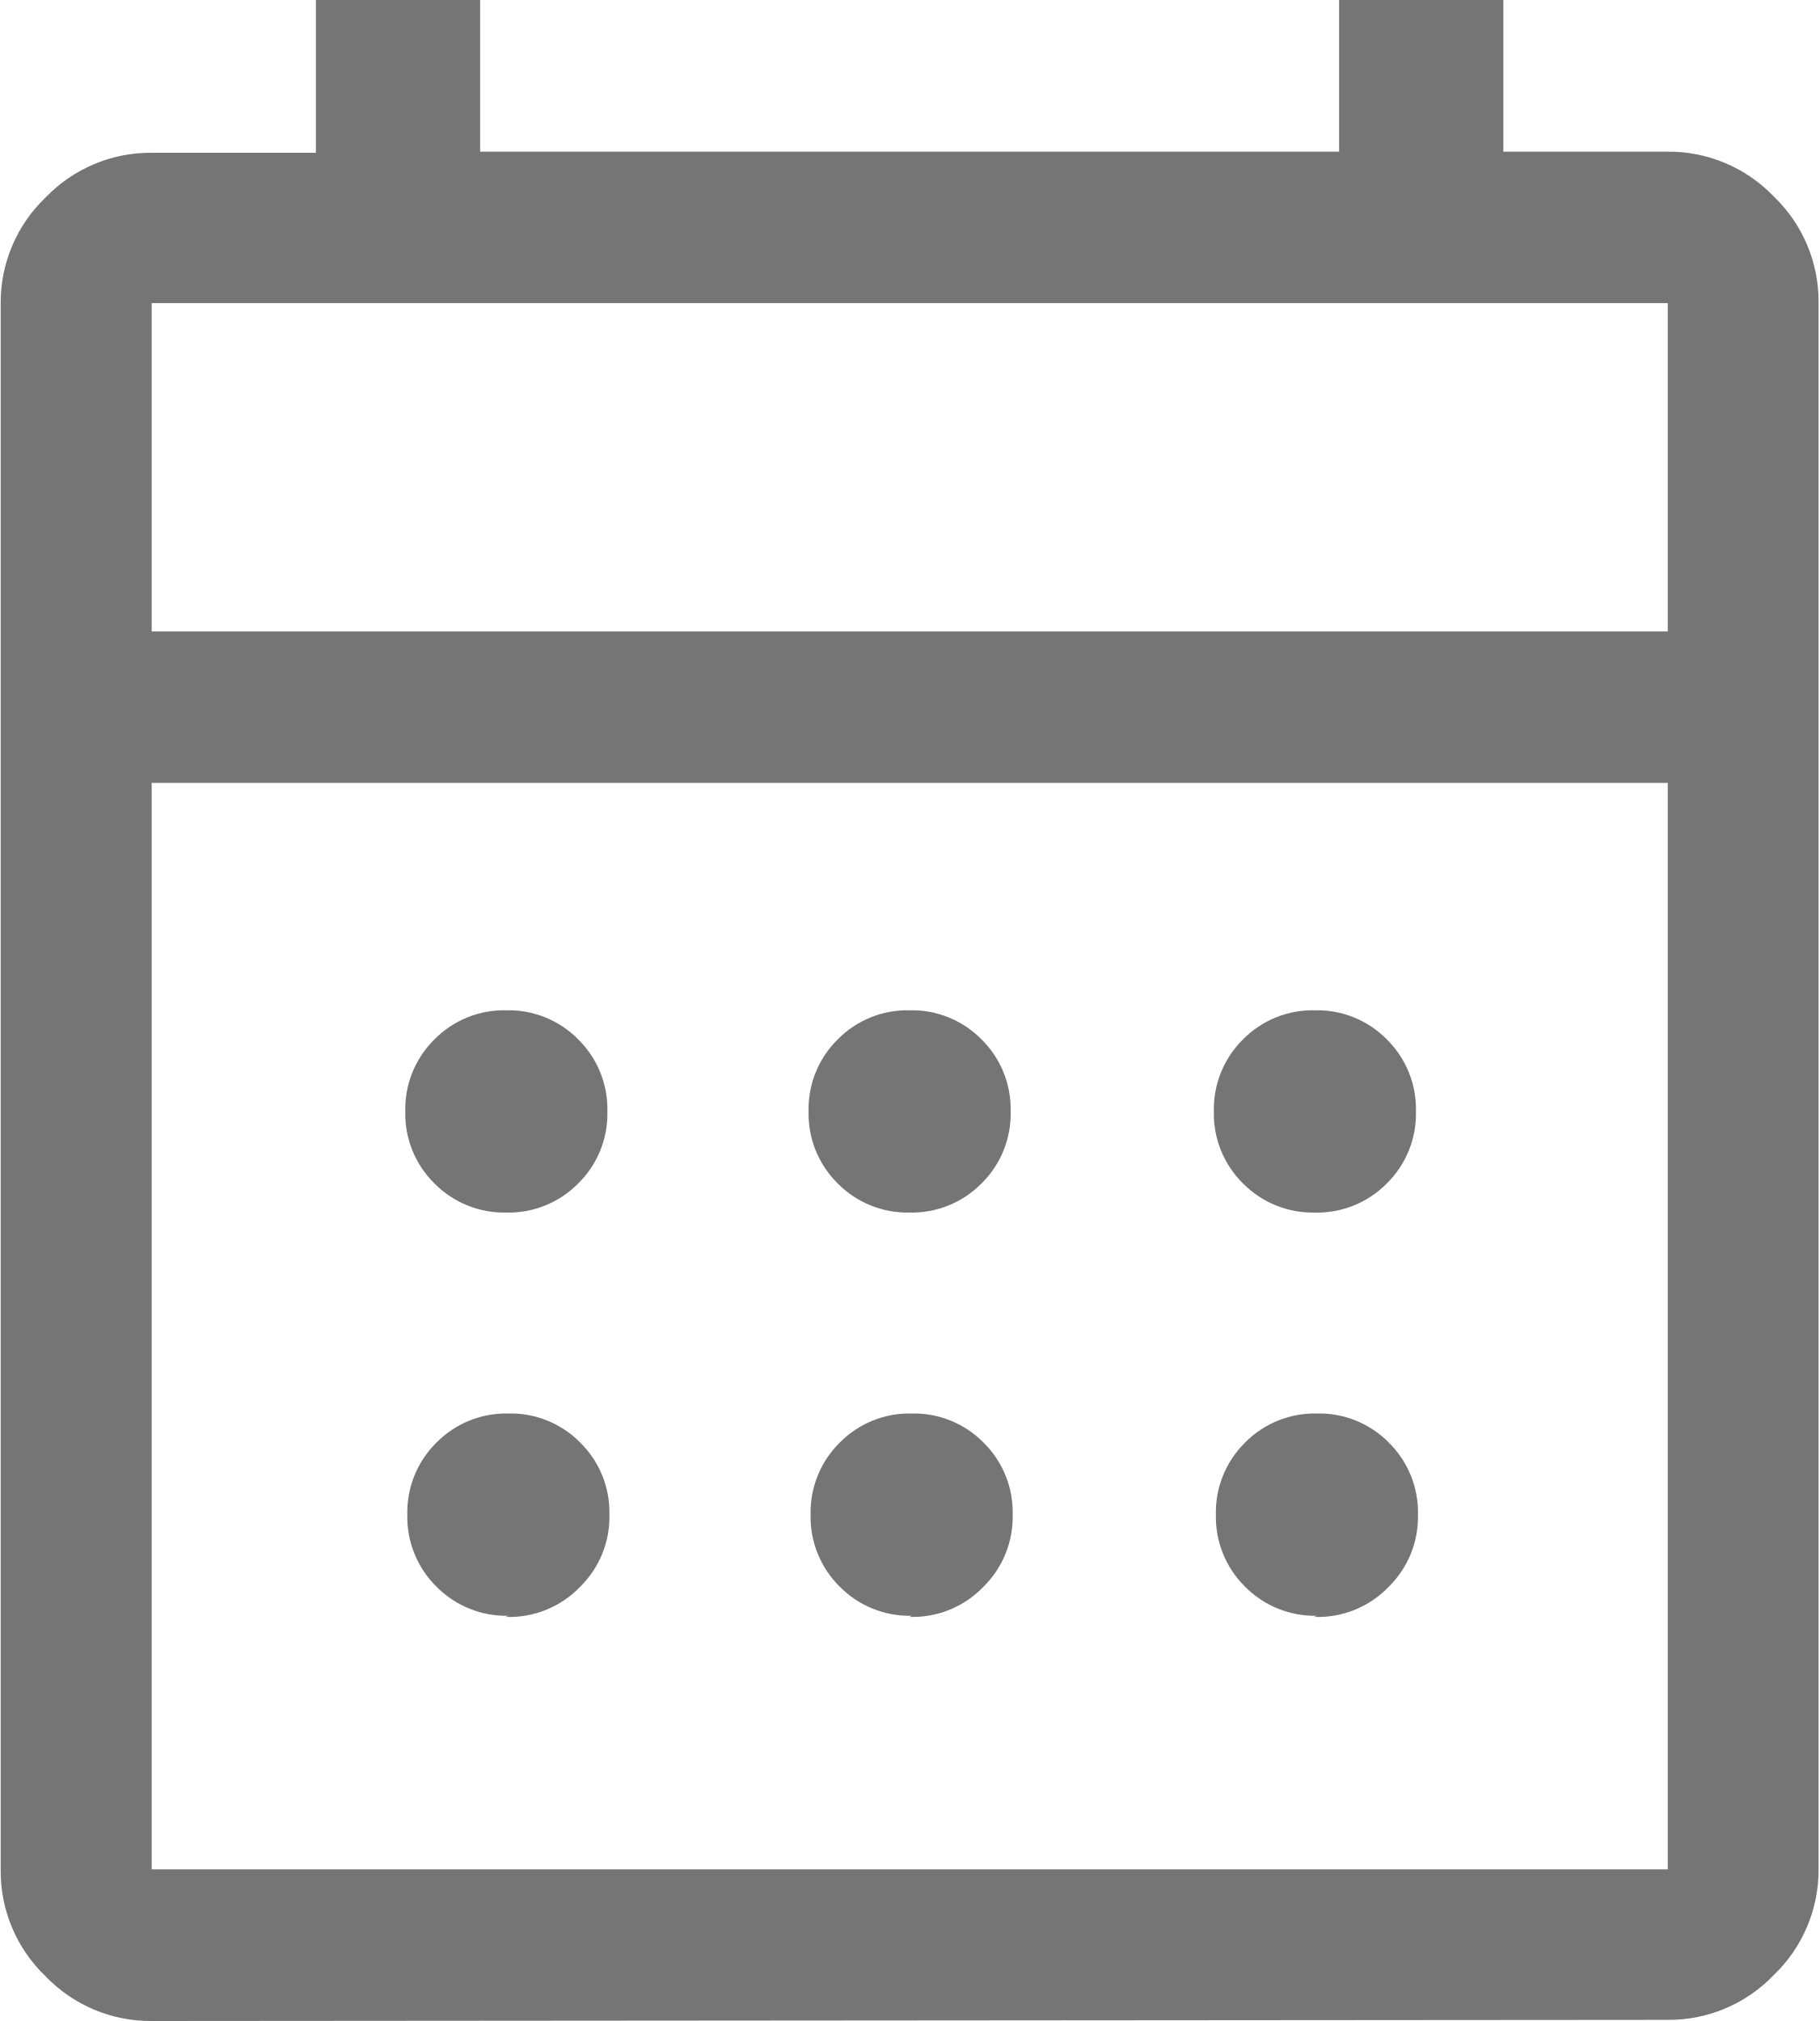
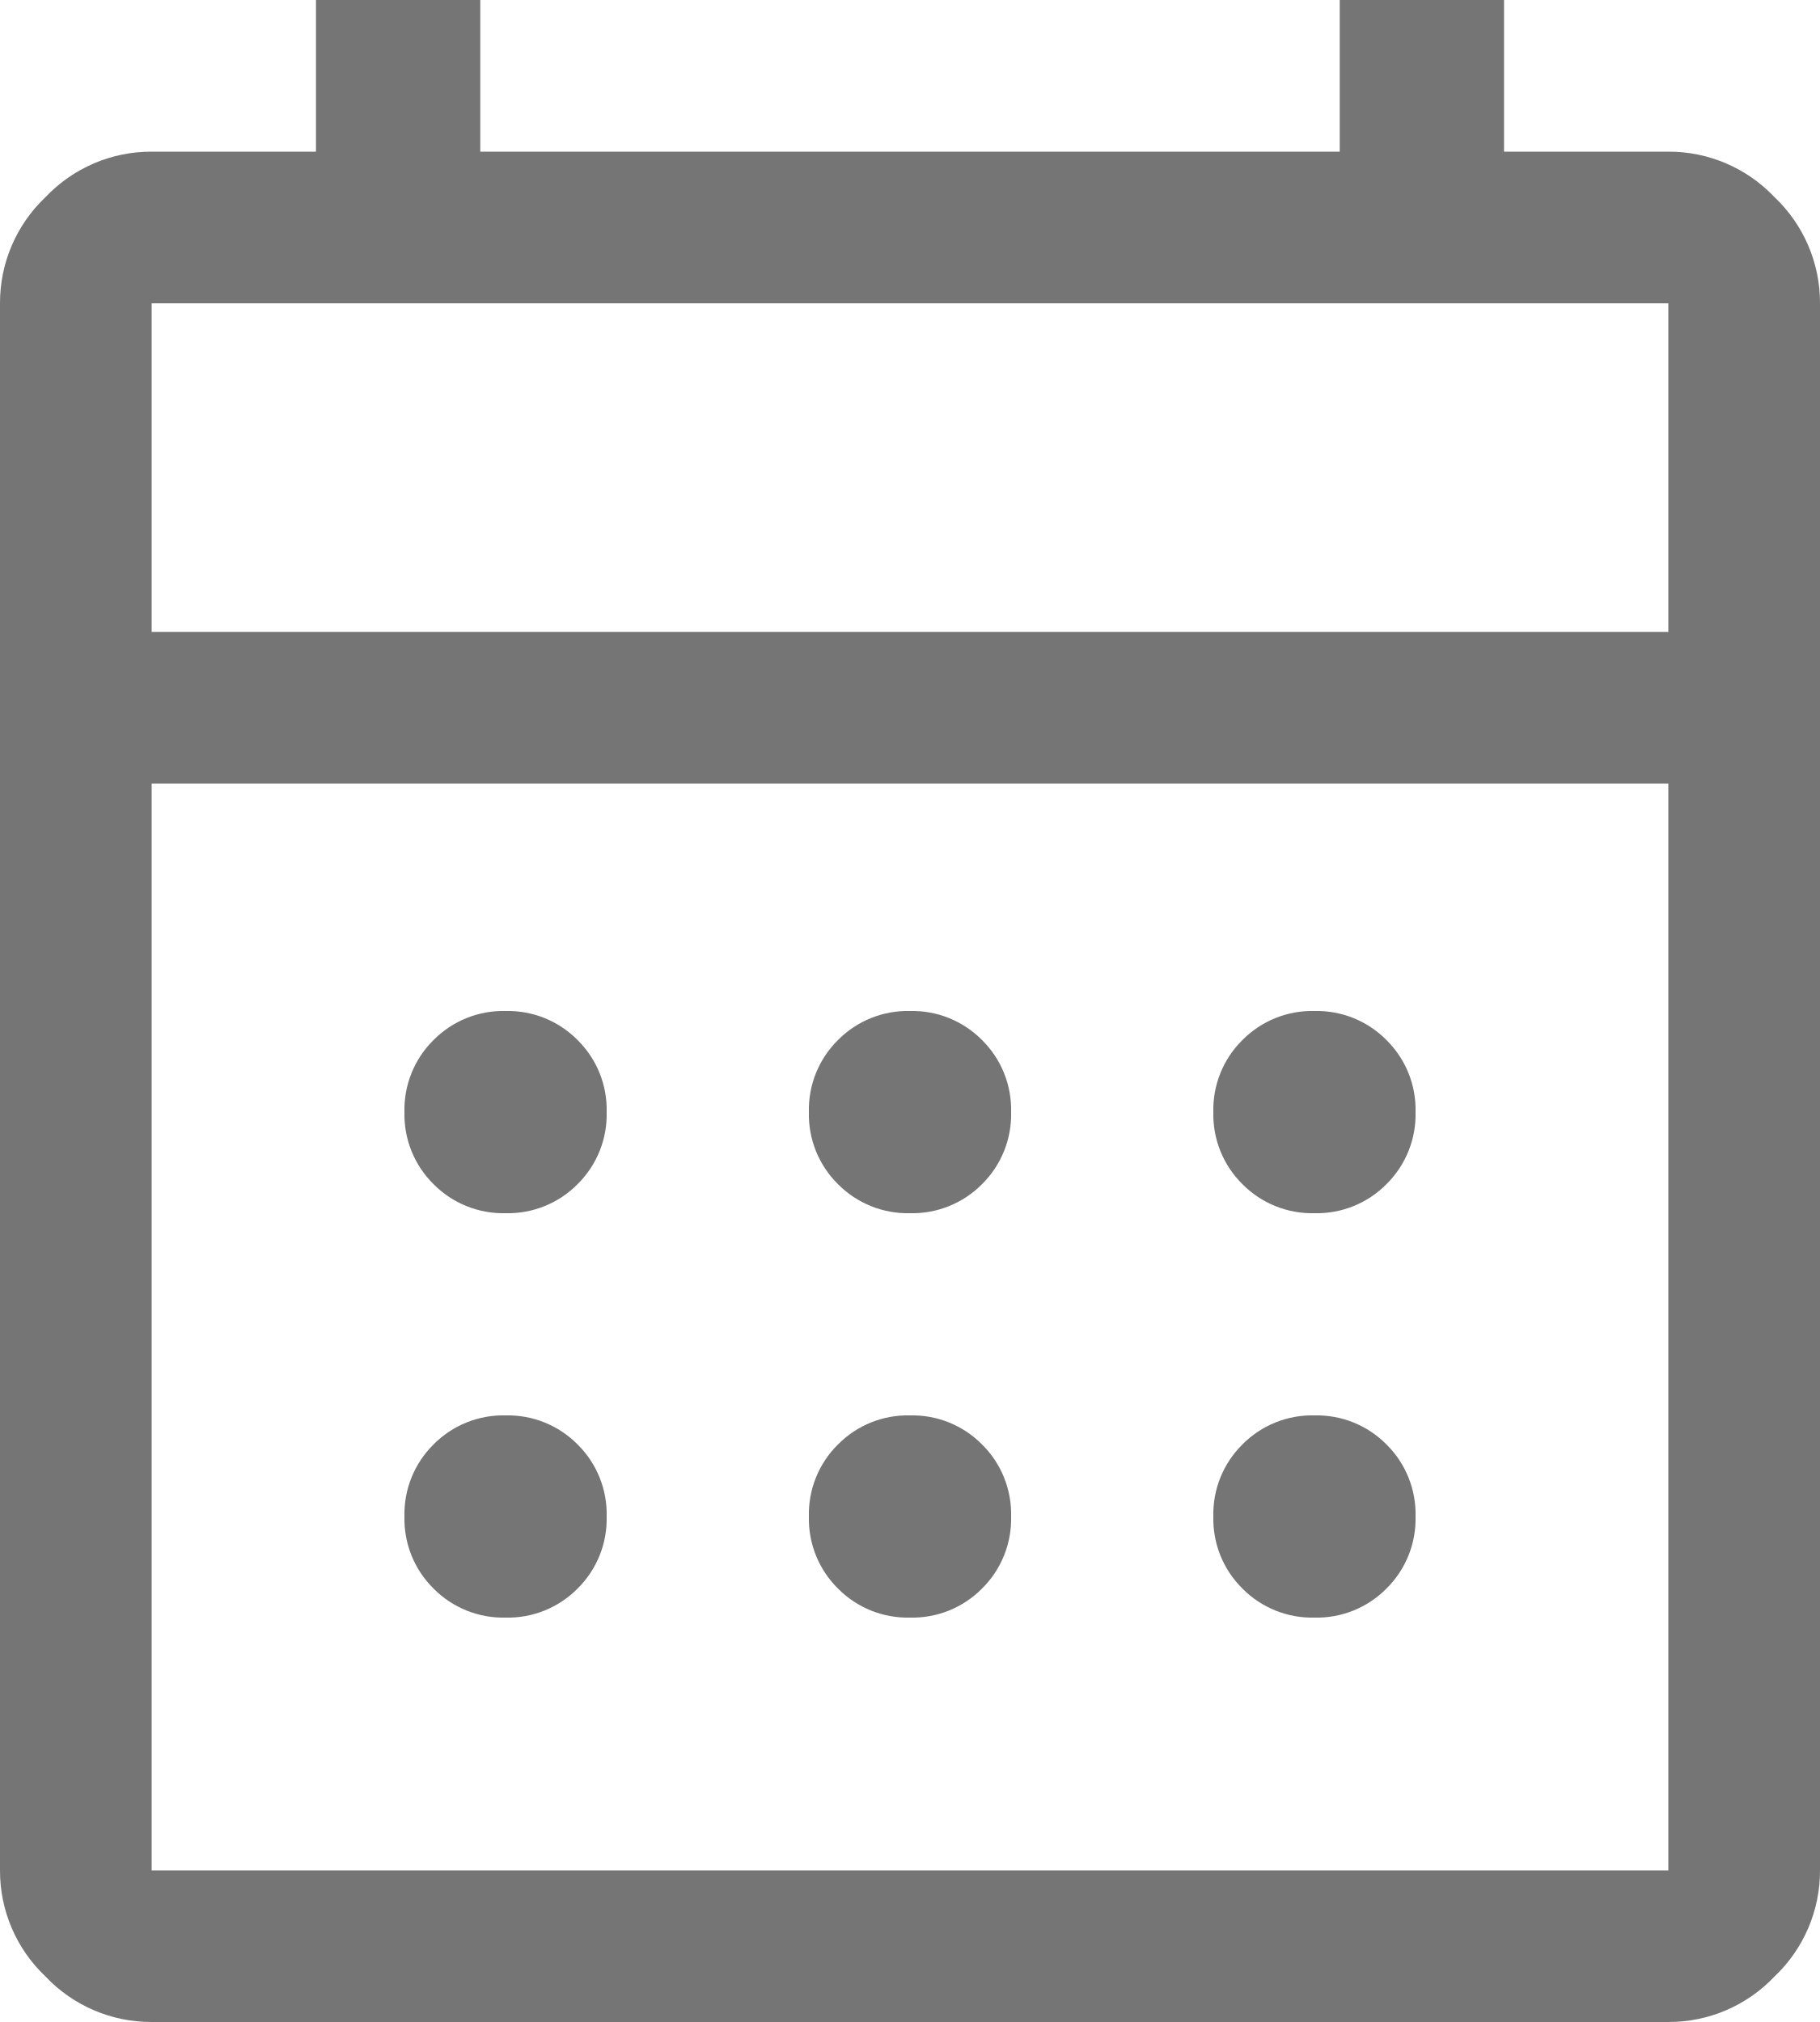
- <svg xmlns="http://www.w3.org/2000/svg" width="8.12" height="9.022" viewBox="0 0 8.12 9.022">
-   <path id="calendar_month_FILL0_wght400_GRAD0_opsz48" d="M120.677-870.978a.649.649,0,0,1-.474-.2.649.649,0,0,1-.2-.474v-6.992a.649.649,0,0,1,.2-.474.649.649,0,0,1,.474-.2h.733V-880h.733v.677h3.834V-880h.733v.677h.733a.649.649,0,0,1,.474.2.649.649,0,0,1,.2.474v6.992a.649.649,0,0,1-.2.474.649.649,0,0,1-.474.2Zm0-.677h6.767v-4.85h-6.767Zm0-5.526h6.767v-1.466h-6.767Zm0,0v0Zm3.383,2.594a.437.437,0,0,1-.321-.13.436.436,0,0,1-.13-.321.437.437,0,0,1,.13-.322.436.436,0,0,1,.321-.13.436.436,0,0,1,.321.13.437.437,0,0,1,.13.322.436.436,0,0,1-.13.321A.437.437,0,0,1,124.06-874.587Zm-1.8,0a.437.437,0,0,1-.321-.13.436.436,0,0,1-.13-.321.437.437,0,0,1,.13-.322.436.436,0,0,1,.321-.13.436.436,0,0,1,.321.13.437.437,0,0,1,.13.322.436.436,0,0,1-.13.321A.437.437,0,0,1,122.256-874.587Zm3.609,0a.437.437,0,0,1-.321-.13.436.436,0,0,1-.13-.321.437.437,0,0,1,.13-.322.436.436,0,0,1,.321-.13.436.436,0,0,1,.321.13.437.437,0,0,1,.13.322.436.436,0,0,1-.13.321A.437.437,0,0,1,125.864-874.587Zm-1.8,1.8a.437.437,0,0,1-.321-.13.437.437,0,0,1-.13-.322.437.437,0,0,1,.13-.321.436.436,0,0,1,.321-.13.436.436,0,0,1,.321.13.436.436,0,0,1,.13.321.437.437,0,0,1-.13.322A.437.437,0,0,1,124.06-872.782Zm-1.8,0a.437.437,0,0,1-.321-.13.437.437,0,0,1-.13-.322.437.437,0,0,1,.13-.321.436.436,0,0,1,.321-.13.436.436,0,0,1,.321.13.436.436,0,0,1,.13.321.437.437,0,0,1-.13.322A.437.437,0,0,1,122.256-872.782Zm3.609,0a.437.437,0,0,1-.321-.13.437.437,0,0,1-.13-.322.437.437,0,0,1,.13-.321.436.436,0,0,1,.321-.13.436.436,0,0,1,.321.13.437.437,0,0,1,.13.321.437.437,0,0,1-.13.322A.437.437,0,0,1,125.864-872.782Z" transform="translate(-120 880)" fill="#757575" />
+ <svg xmlns="http://www.w3.org/2000/svg" width="14.4" height="16" viewBox="0 0 14.4 16">
+   <path id="calendar_month_FILL0_wght400_GRAD0_opsz48" d="M121.2-864a1.151,1.151,0,0,1-.84-.36,1.151,1.151,0,0,1-.36-.84v-12.4a1.151,1.151,0,0,1,.36-.84,1.151,1.151,0,0,1,.84-.36h1.3V-880h1.3v1.2h6.8V-880h1.3v1.2h1.3a1.151,1.151,0,0,1,.84.36,1.151,1.151,0,0,1,.36.84v12.4a1.151,1.151,0,0,1-.36.84,1.151,1.151,0,0,1-.84.36Zm0-1.2h12v-8.6h-12Zm0-9.8h12v-2.6h-12Zm0,0v0Zm6,4.6a.774.774,0,0,1-.57-.23.774.774,0,0,1-.23-.57.774.774,0,0,1,.23-.57.774.774,0,0,1,.57-.23.774.774,0,0,1,.57.23.774.774,0,0,1,.23.57.774.774,0,0,1-.23.57A.774.774,0,0,1,127.2-870.4Zm-3.2,0a.774.774,0,0,1-.57-.23.774.774,0,0,1-.23-.57.774.774,0,0,1,.23-.57A.774.774,0,0,1,124-872a.774.774,0,0,1,.57.23.774.774,0,0,1,.23.57.774.774,0,0,1-.23.57A.774.774,0,0,1,124-870.4Zm6.4,0a.774.774,0,0,1-.57-.23.774.774,0,0,1-.23-.57.774.774,0,0,1,.23-.57.774.774,0,0,1,.57-.23.774.774,0,0,1,.57.23.774.774,0,0,1,.23.57.774.774,0,0,1-.23.57A.774.774,0,0,1,130.4-870.4Zm-3.2,3.2a.774.774,0,0,1-.57-.23.774.774,0,0,1-.23-.57.774.774,0,0,1,.23-.57.774.774,0,0,1,.57-.23.774.774,0,0,1,.57.23.774.774,0,0,1,.23.57.774.774,0,0,1-.23.57A.774.774,0,0,1,127.2-867.2Zm-3.2,0a.774.774,0,0,1-.57-.23.774.774,0,0,1-.23-.57.774.774,0,0,1,.23-.57.774.774,0,0,1,.57-.23.774.774,0,0,1,.57.23.774.774,0,0,1,.23.57.774.774,0,0,1-.23.57A.774.774,0,0,1,124-867.2Zm6.4,0a.774.774,0,0,1-.57-.23.774.774,0,0,1-.23-.57.774.774,0,0,1,.23-.57.774.774,0,0,1,.57-.23.774.774,0,0,1,.57.23.774.774,0,0,1,.23.57.774.774,0,0,1-.23.57A.774.774,0,0,1,130.4-867.2Z" transform="translate(-120 880)" fill="#757575" />
</svg>
